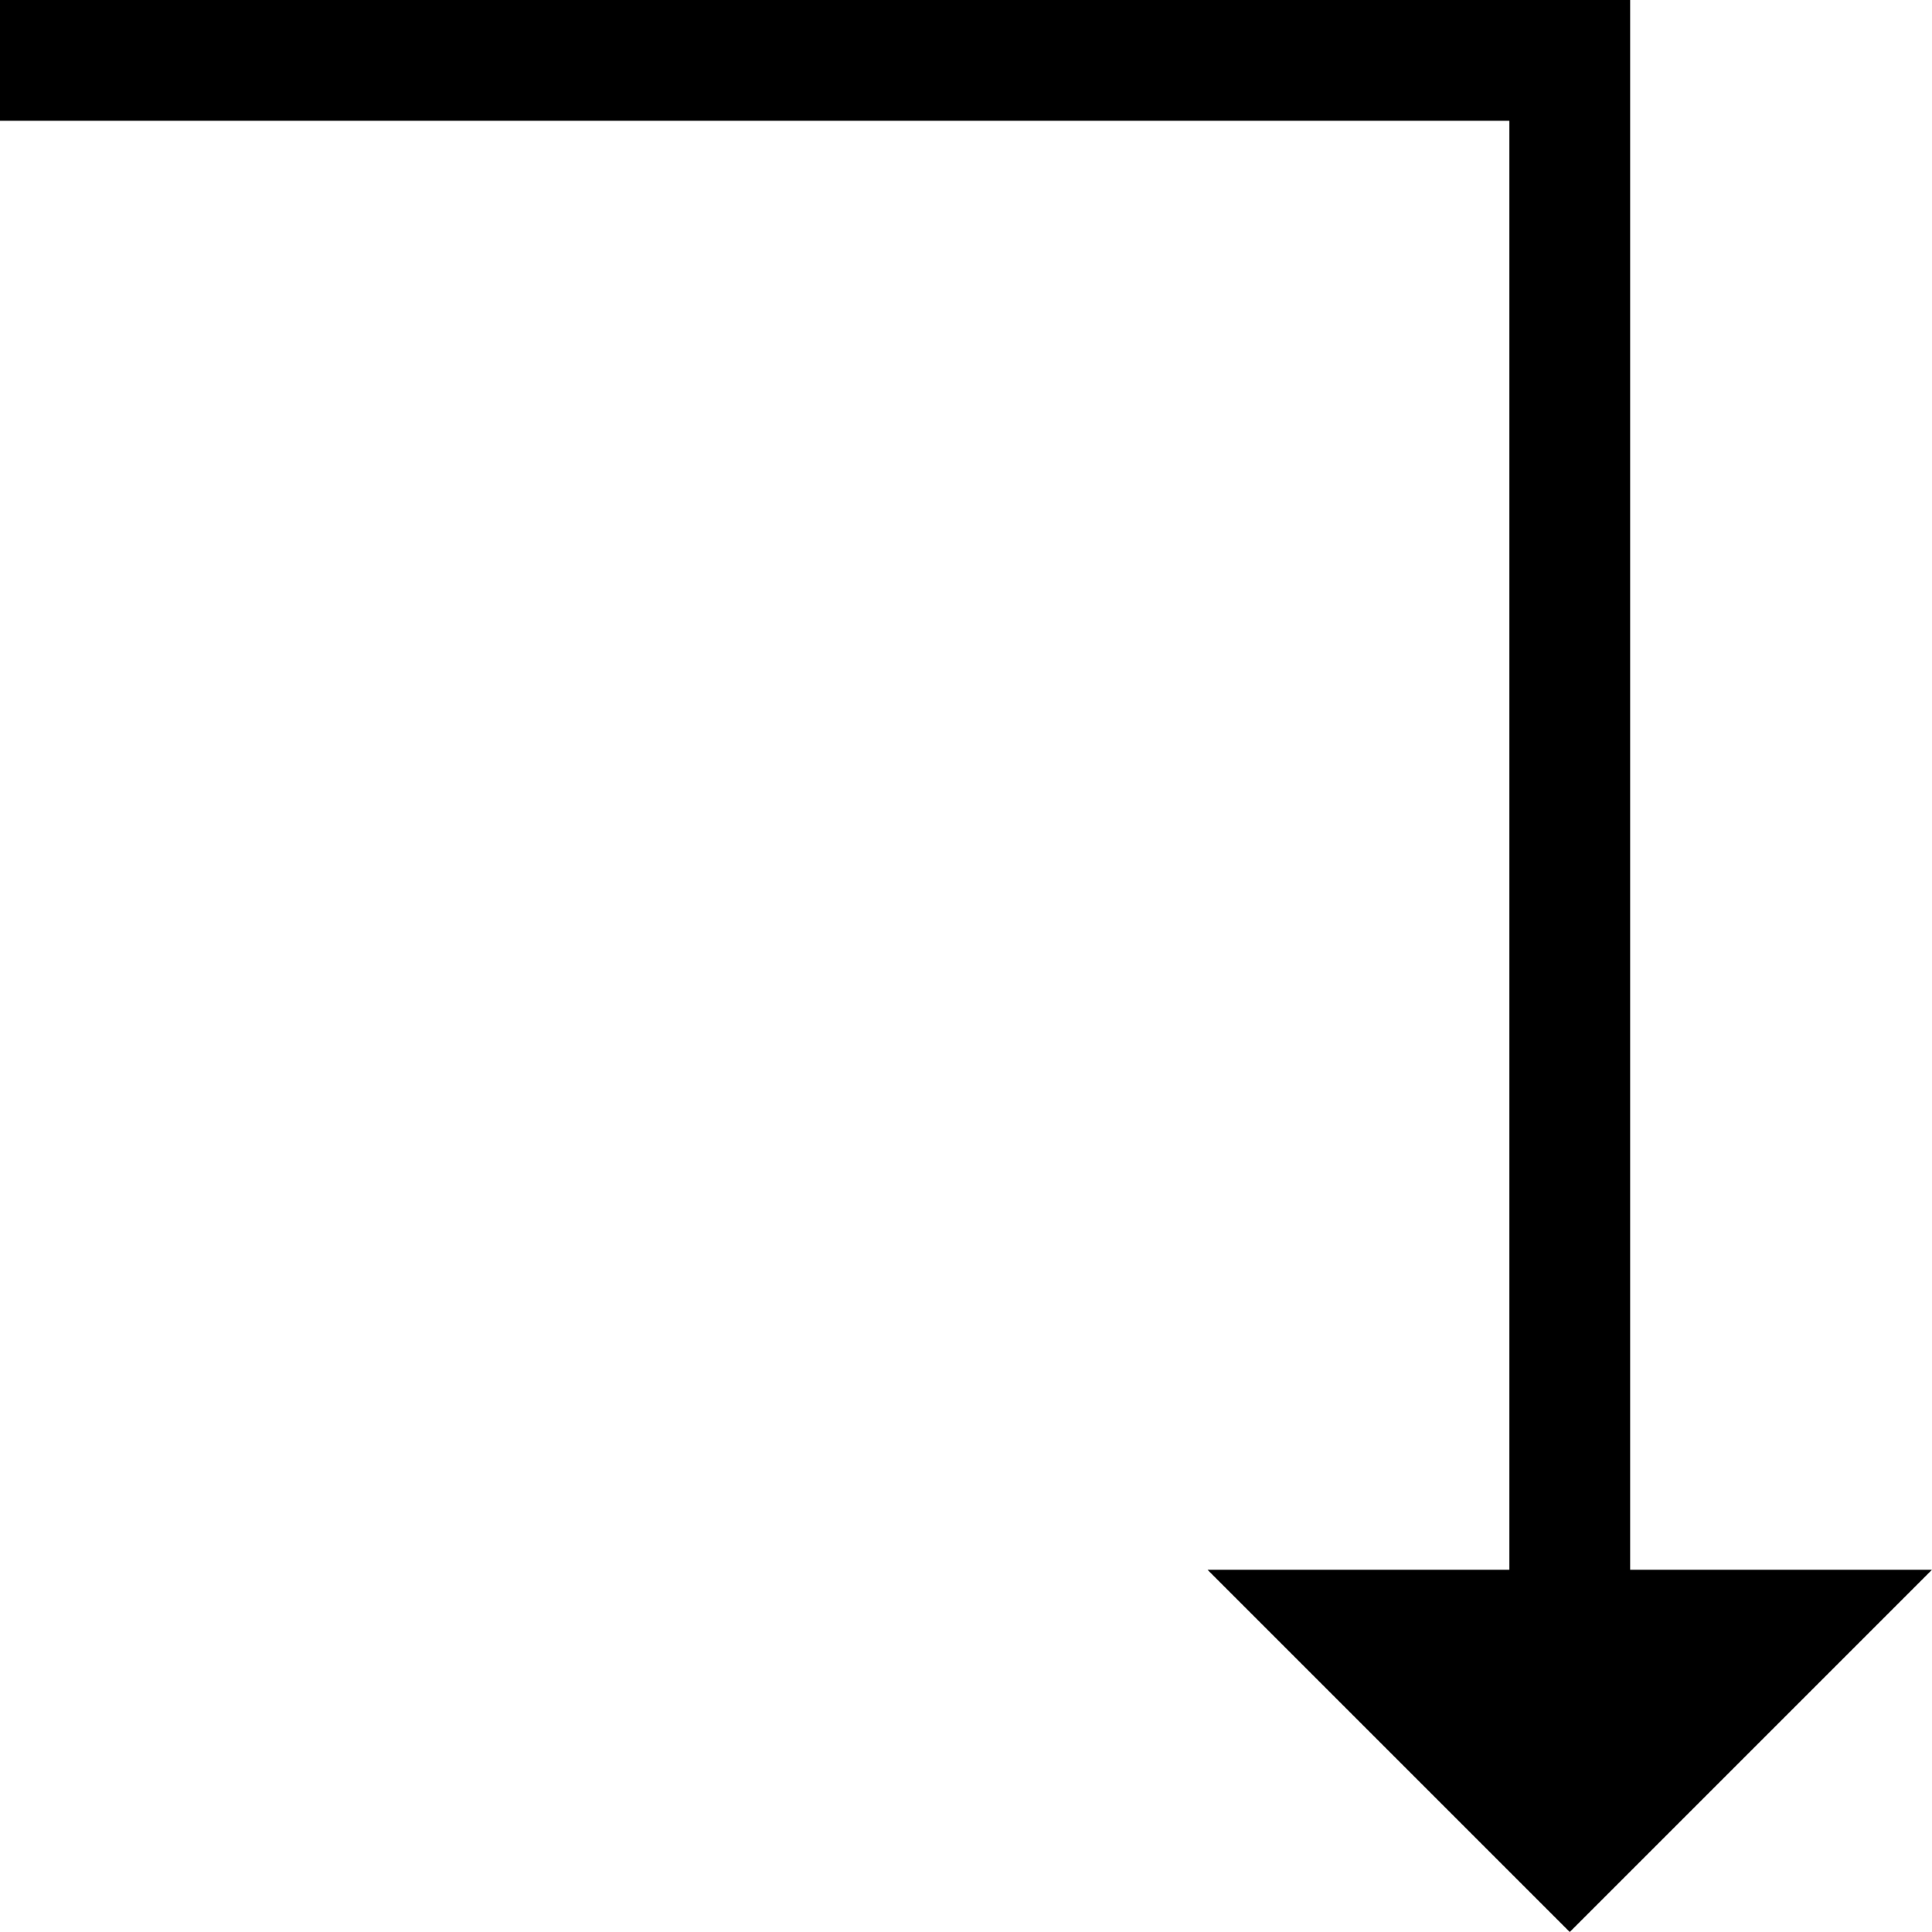
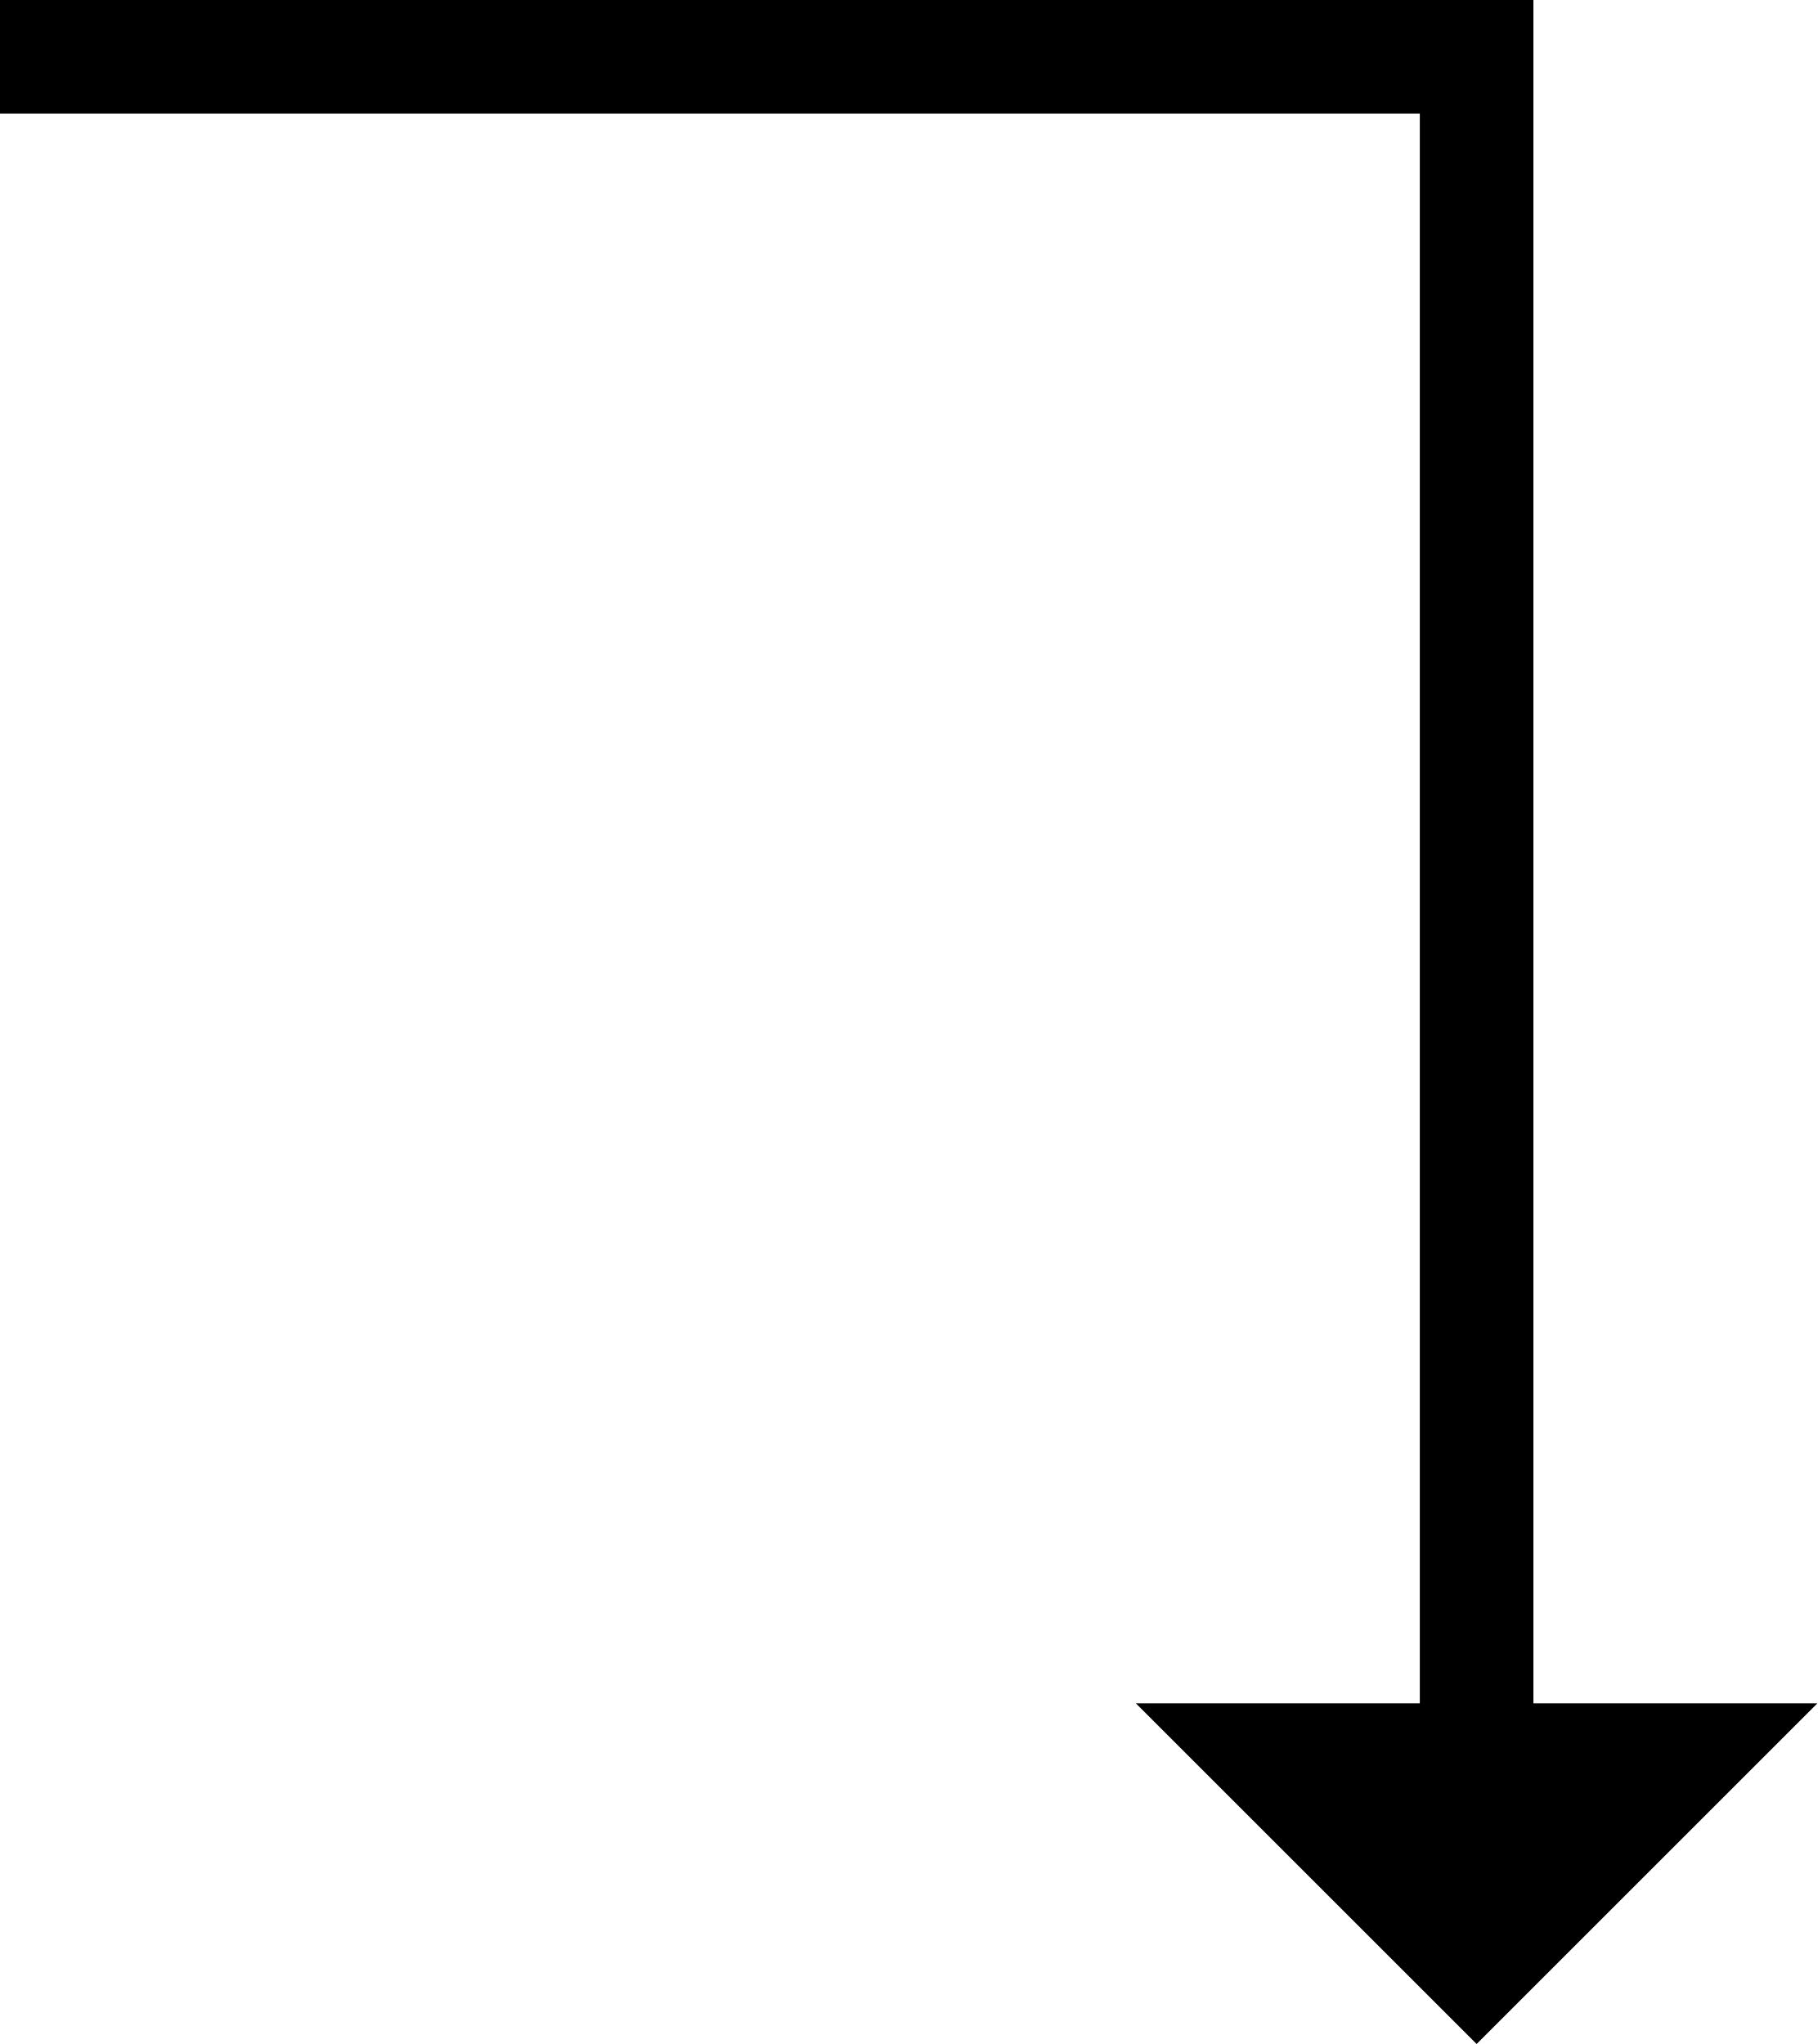
- <svg xmlns="http://www.w3.org/2000/svg" version="1.1" id="Layer_1" x="0px" y="0px" viewBox="0 0 16 16" style="enable-background:new 0 0 16 16;" xml:space="preserve">
-   <polygon points="13.5,13 13.5,0 0,0 0,1 12.5,1 12.5,13 10,13 13,16 16,13 " />
+ <svg xmlns="http://www.w3.org/2000/svg" version="1.1" id="Layer_1" x="0px" y="0px" viewBox="0 0 16 18" style="enable-background:new 0 0 16 18;" xml:space="preserve">
+   <polygon points="13.5,15 13.5,0 0,0 0,1 12.5,1 12.5,15 10,15 13,18 16,15 " />
+   <polygon points="34.3,16.5 31.3,13.5 31.3,16 19.3,16 19.3,-0.5 18.3,-0.5 18.3,16 18.3,17 31.3,17 31.3,19.5 " />
</svg>
